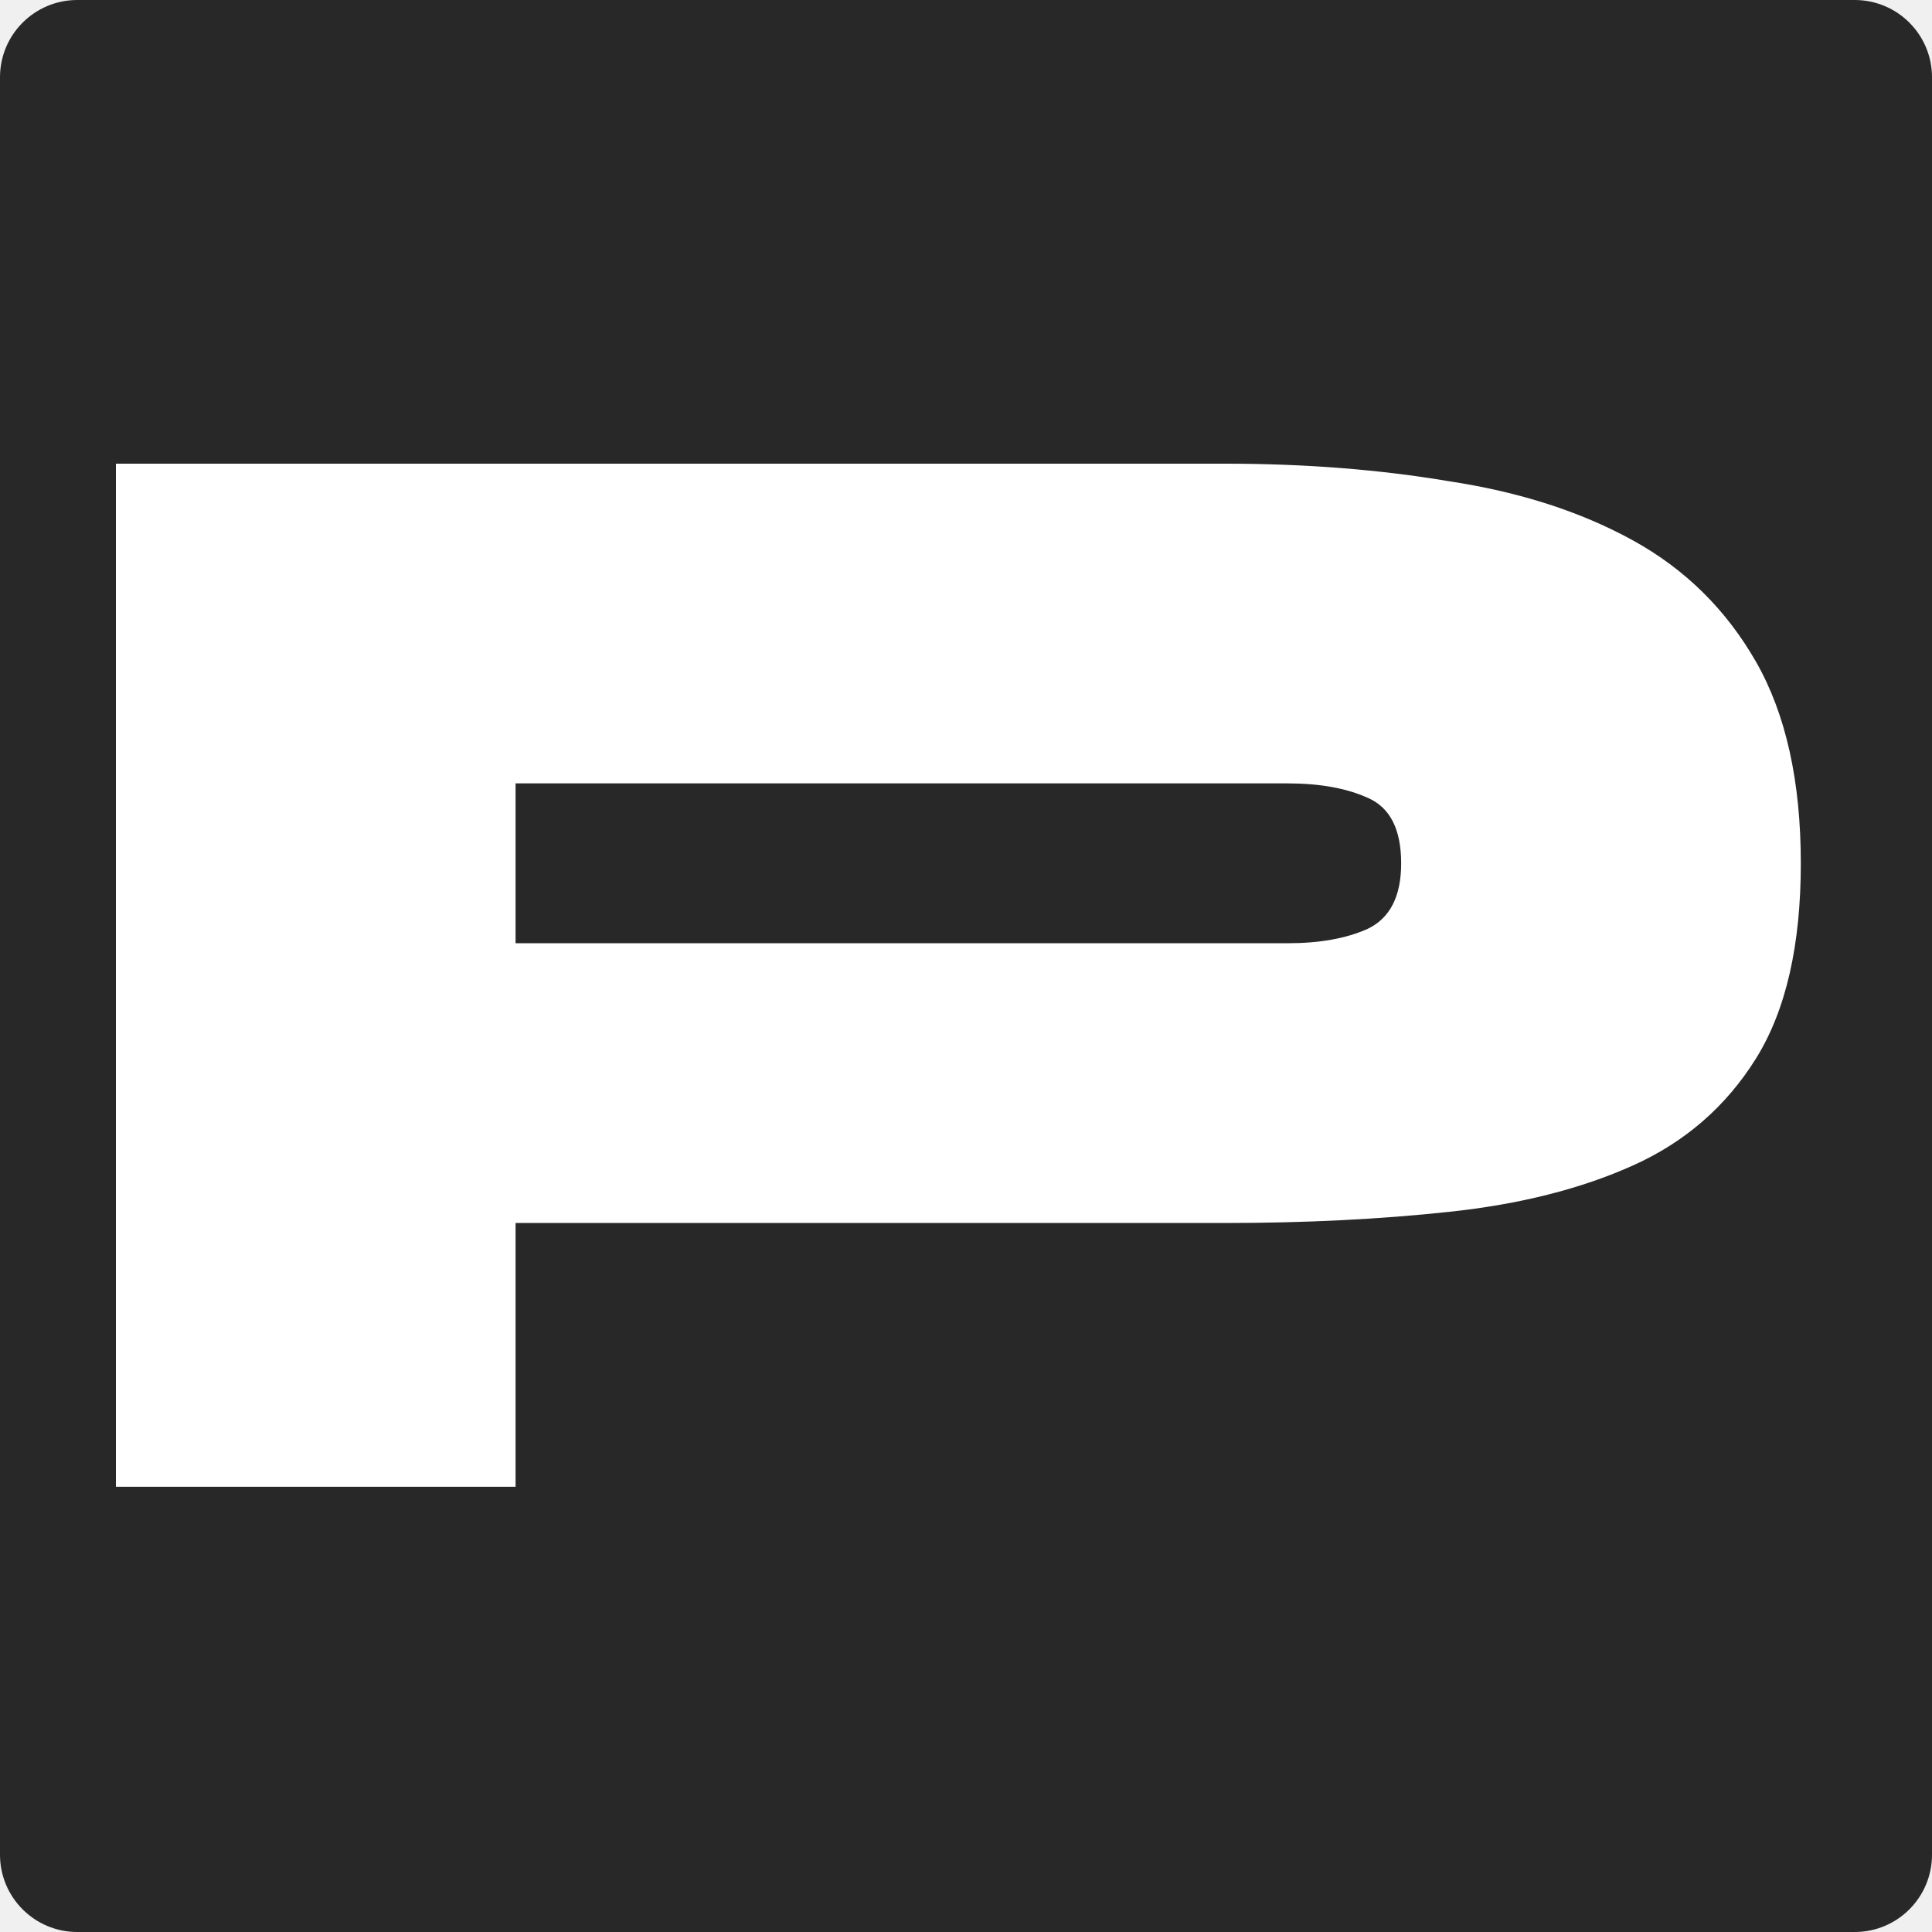
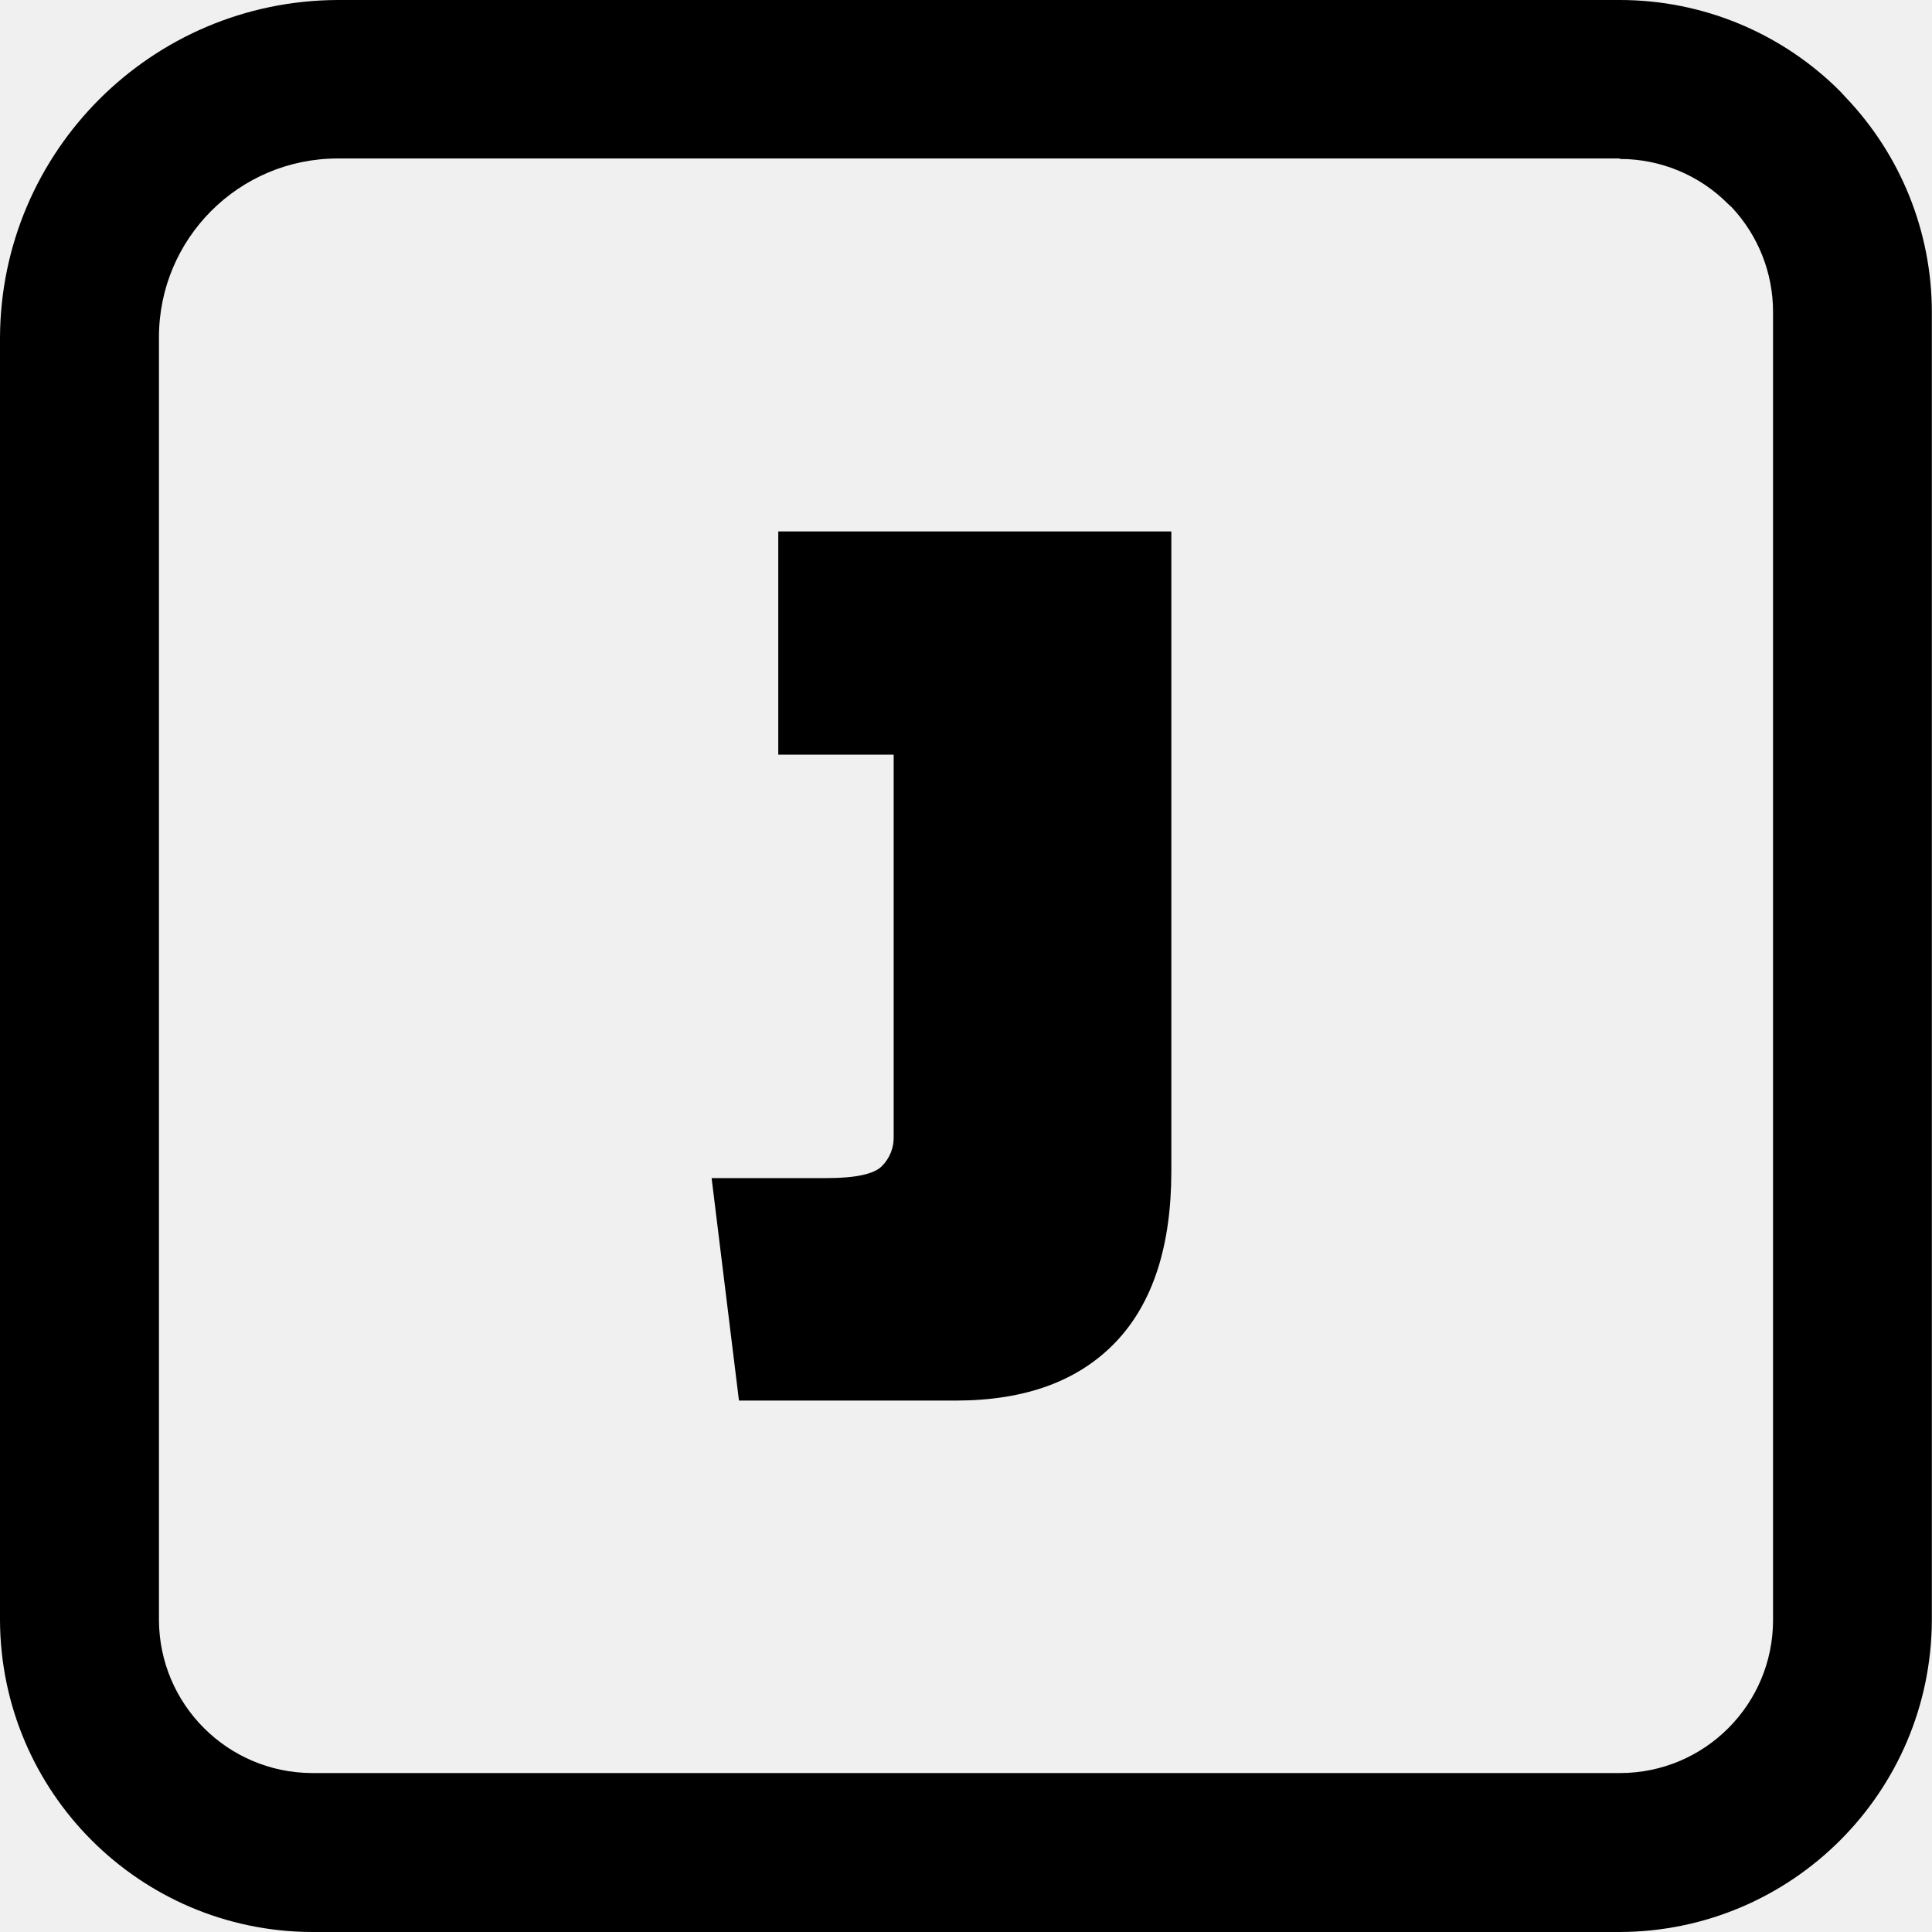
- <svg xmlns="http://www.w3.org/2000/svg" width="50" height="50" viewBox="0 0 50 50" fill="none">
-   <rect width="50" height="50" rx="2" fill="#282828" />
-   <path d="M12.681 31.651L12.681 24.411H33.325C34.152 24.411 34.842 24.287 35.394 24.039C35.973 23.763 36.262 23.198 36.262 22.343C36.262 21.46 35.973 20.895 35.394 20.646C34.842 20.398 34.152 20.274 33.325 20.274H13.343L13.343 38.477H3L3 12L31.712 12C33.78 12 35.711 12.152 37.503 12.455C39.324 12.731 40.91 13.241 42.261 13.986C43.612 14.73 44.674 15.779 45.447 17.13C46.219 18.482 46.605 20.219 46.605 22.343C46.605 24.466 46.219 26.149 45.447 27.39C44.674 28.631 43.612 29.555 42.261 30.162C40.91 30.769 39.324 31.169 37.503 31.362C35.711 31.555 33.78 31.651 31.712 31.651H12.681Z" fill="white" />
+ <svg xmlns="http://www.w3.org/2000/svg" id="Layer_1" data-name="Layer 1" viewBox="0 0 122.88 122.88">
+   <path d="M21.47,0h81.58a19.79,19.79,0,0,1,14,5.82l.32.35a19.79,19.79,0,0,1,5.5,13.66v83.22a19.91,19.91,0,0,1-19.83,19.83H19.83A19.91,19.91,0,0,1,0,103.05V21.47A21.56,21.56,0,0,1,21.47,0ZM47,89.08,45.26,74.93H52.6c1.82,0,3-.26,3.49-.76a2.56,2.56,0,0,0,.75-1.89V48H49.5V33.8h25V74.48q0,7.17-3.54,10.88T60.82,89.08Zm56-79H21.47A11.37,11.37,0,0,0,10.11,21.47v81.58a9.77,9.77,0,0,0,9.72,9.72h83.22a9.73,9.73,0,0,0,9.72-9.72V19.83a9.73,9.73,0,0,0-2.62-6.64l-.24-.22a9.69,9.69,0,0,0-6.86-2.86Z" />
</svg>
